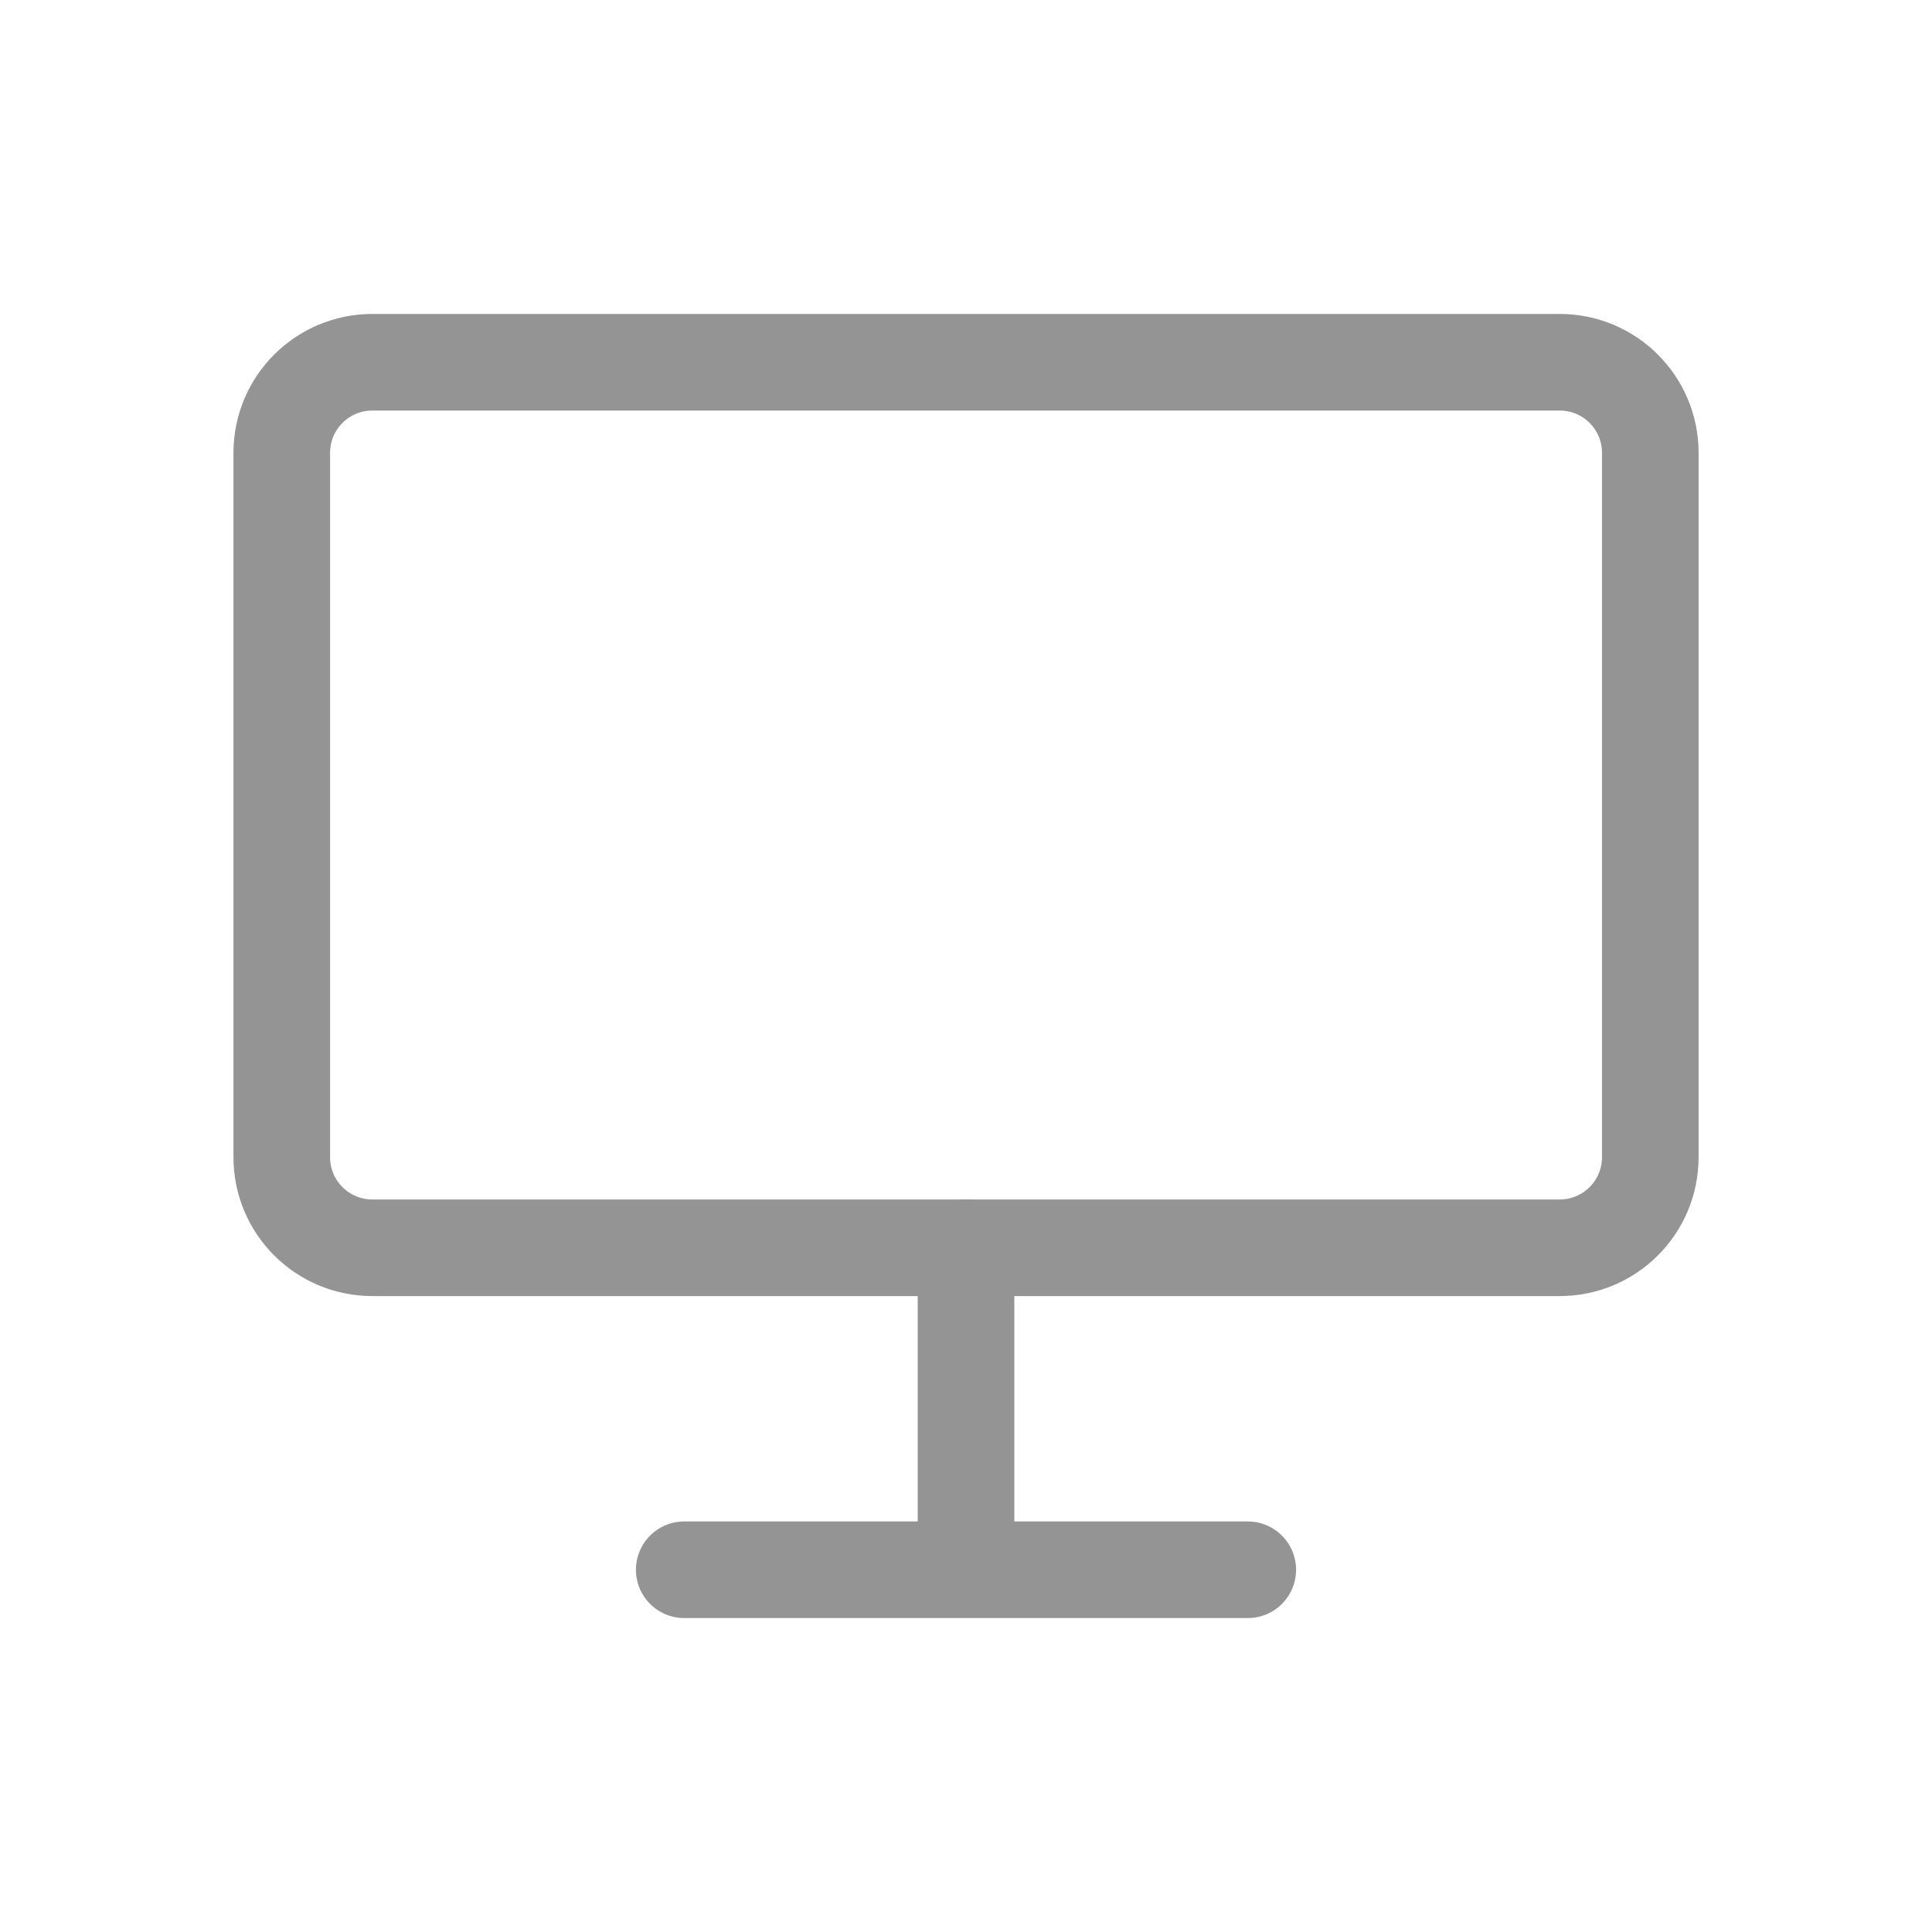
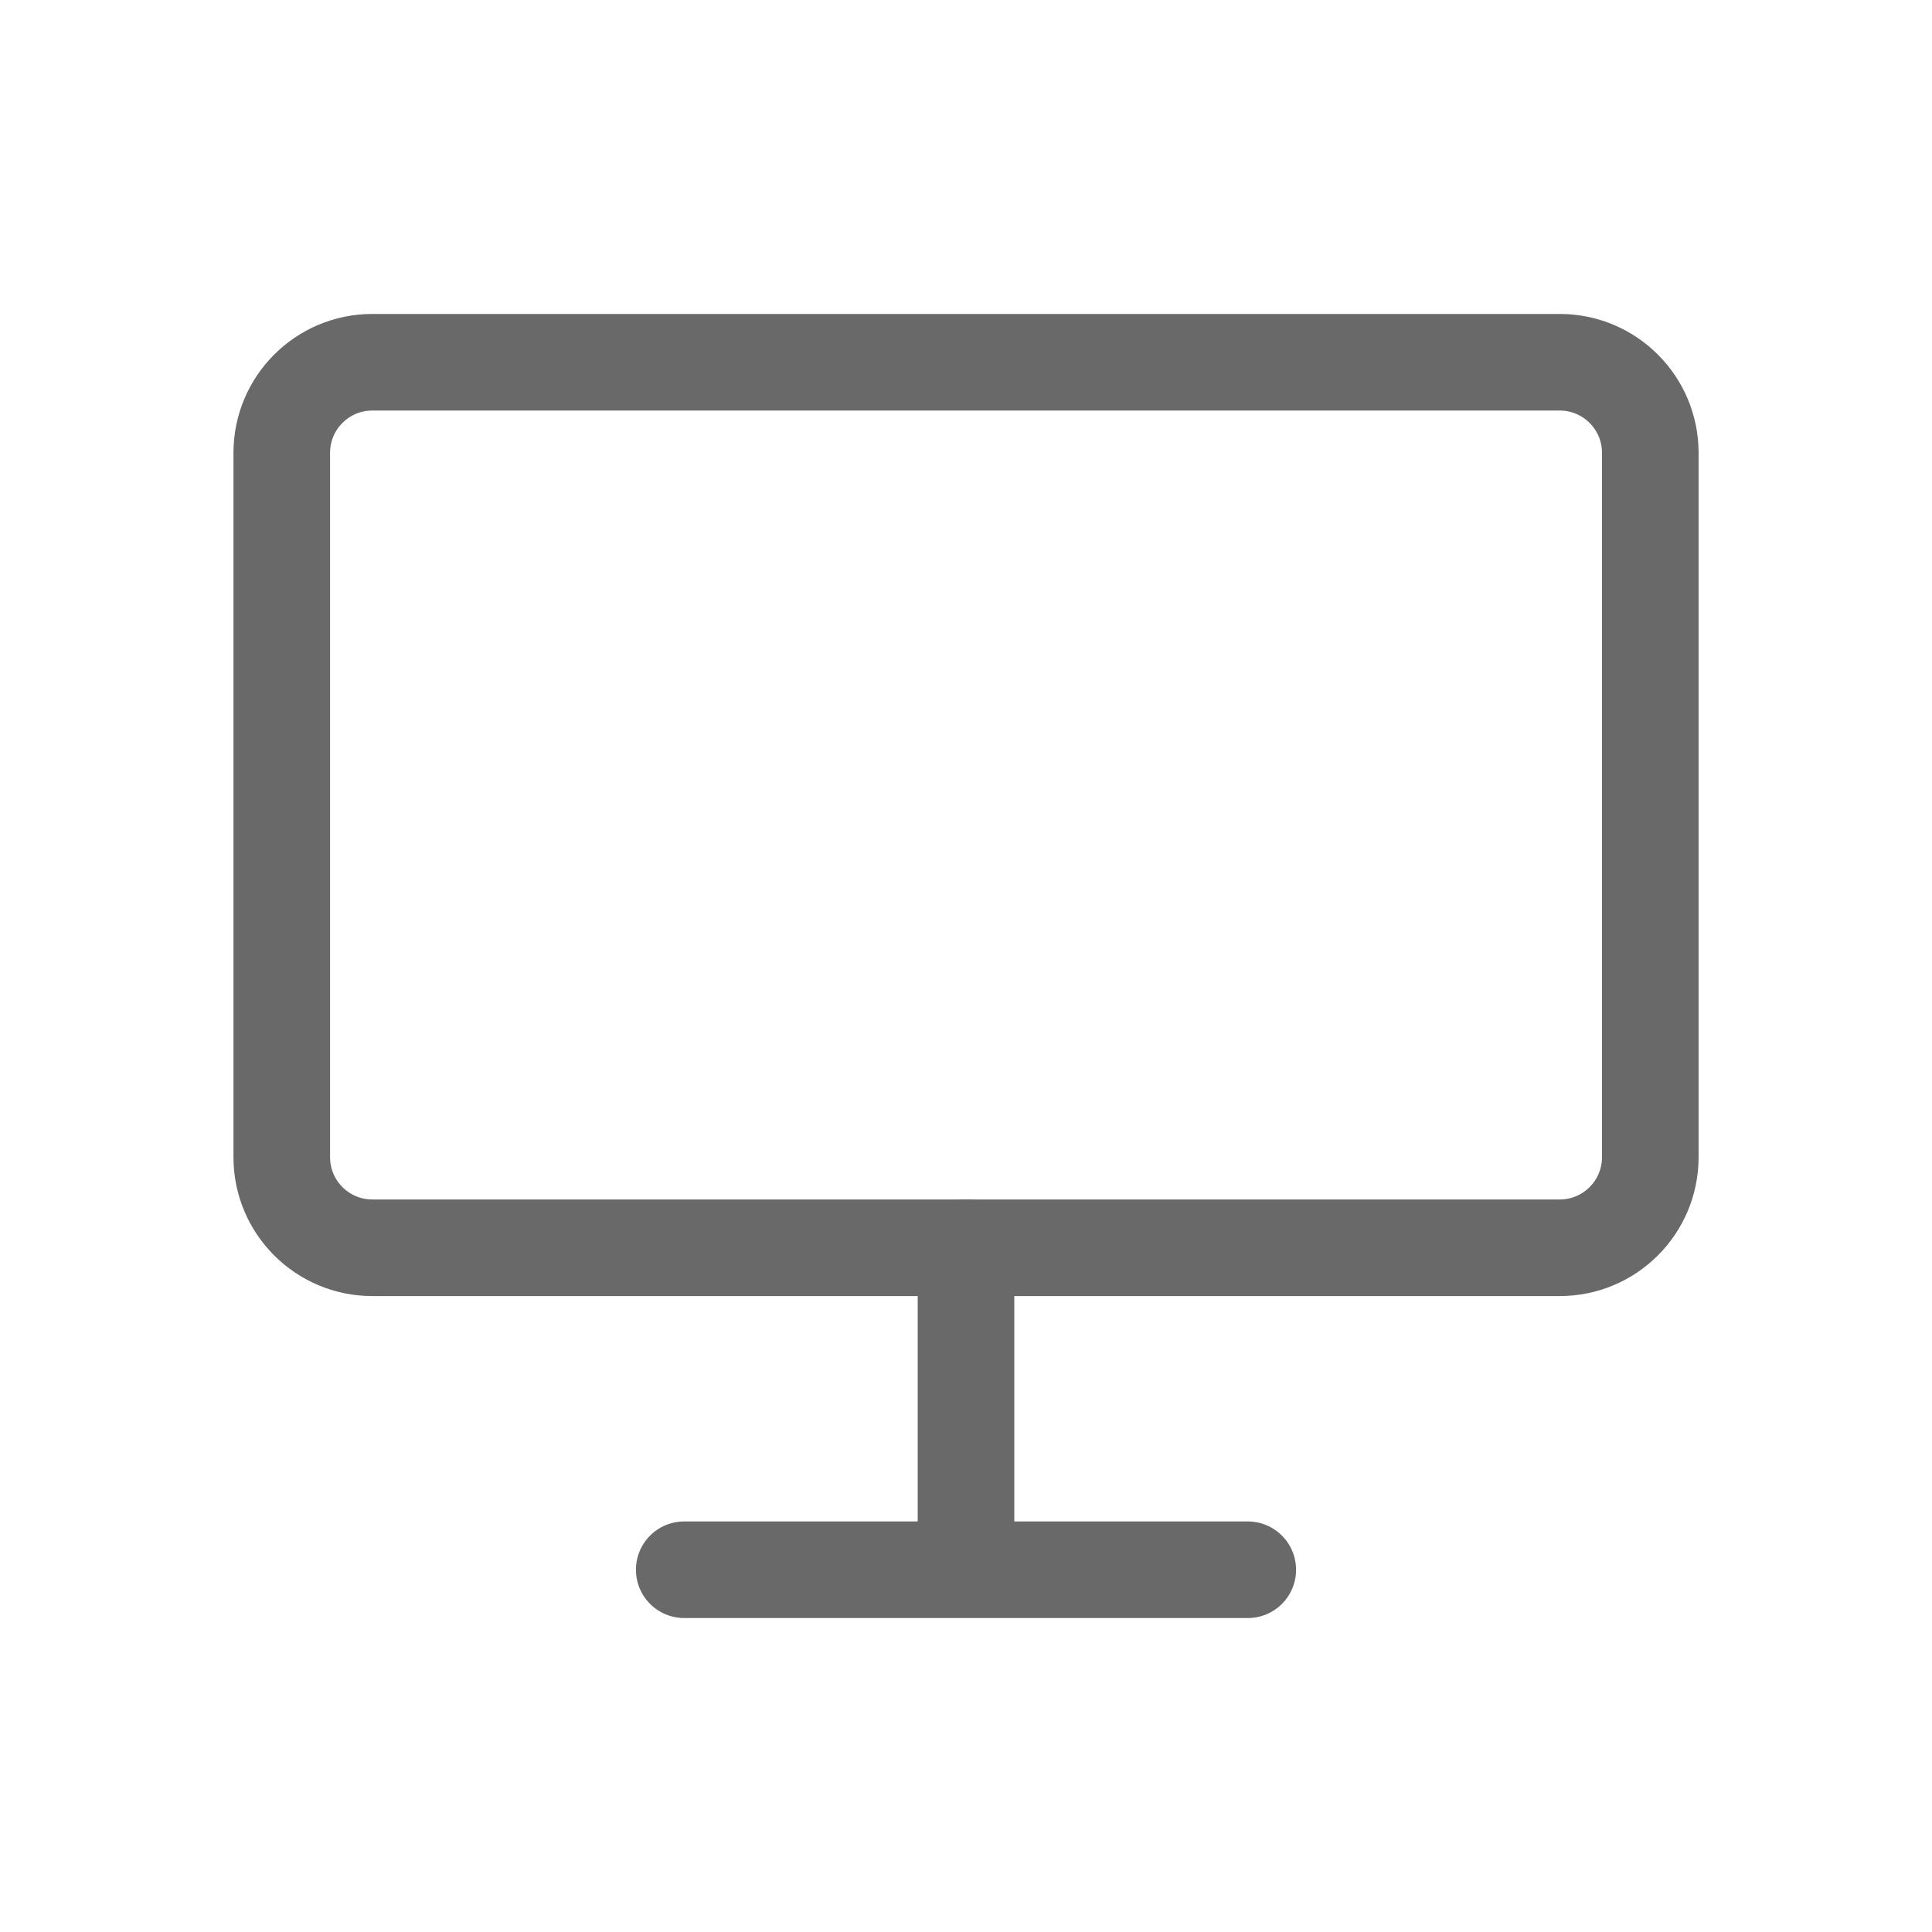
<svg xmlns="http://www.w3.org/2000/svg" viewBox="0 0 32 32" fill="none">
-   <rect x="4.667" y="6" width="22.667" height="14.667" rx="1.5" stroke="#949494" stroke-width="1.6" />
-   <path d="M16 20.667V26M11.333 26H20.667" stroke="#949494" stroke-width="1.6" stroke-linecap="round" />
+   <rect x="4.667" y="6" width="22.667" height="14.667" rx="1.5" stroke="#696969" stroke-width="1.6" />
+   <path d="M16 20.667V26M11.333 26H20.667" stroke="#696969" stroke-width="1.6" stroke-linecap="round" />
</svg>
